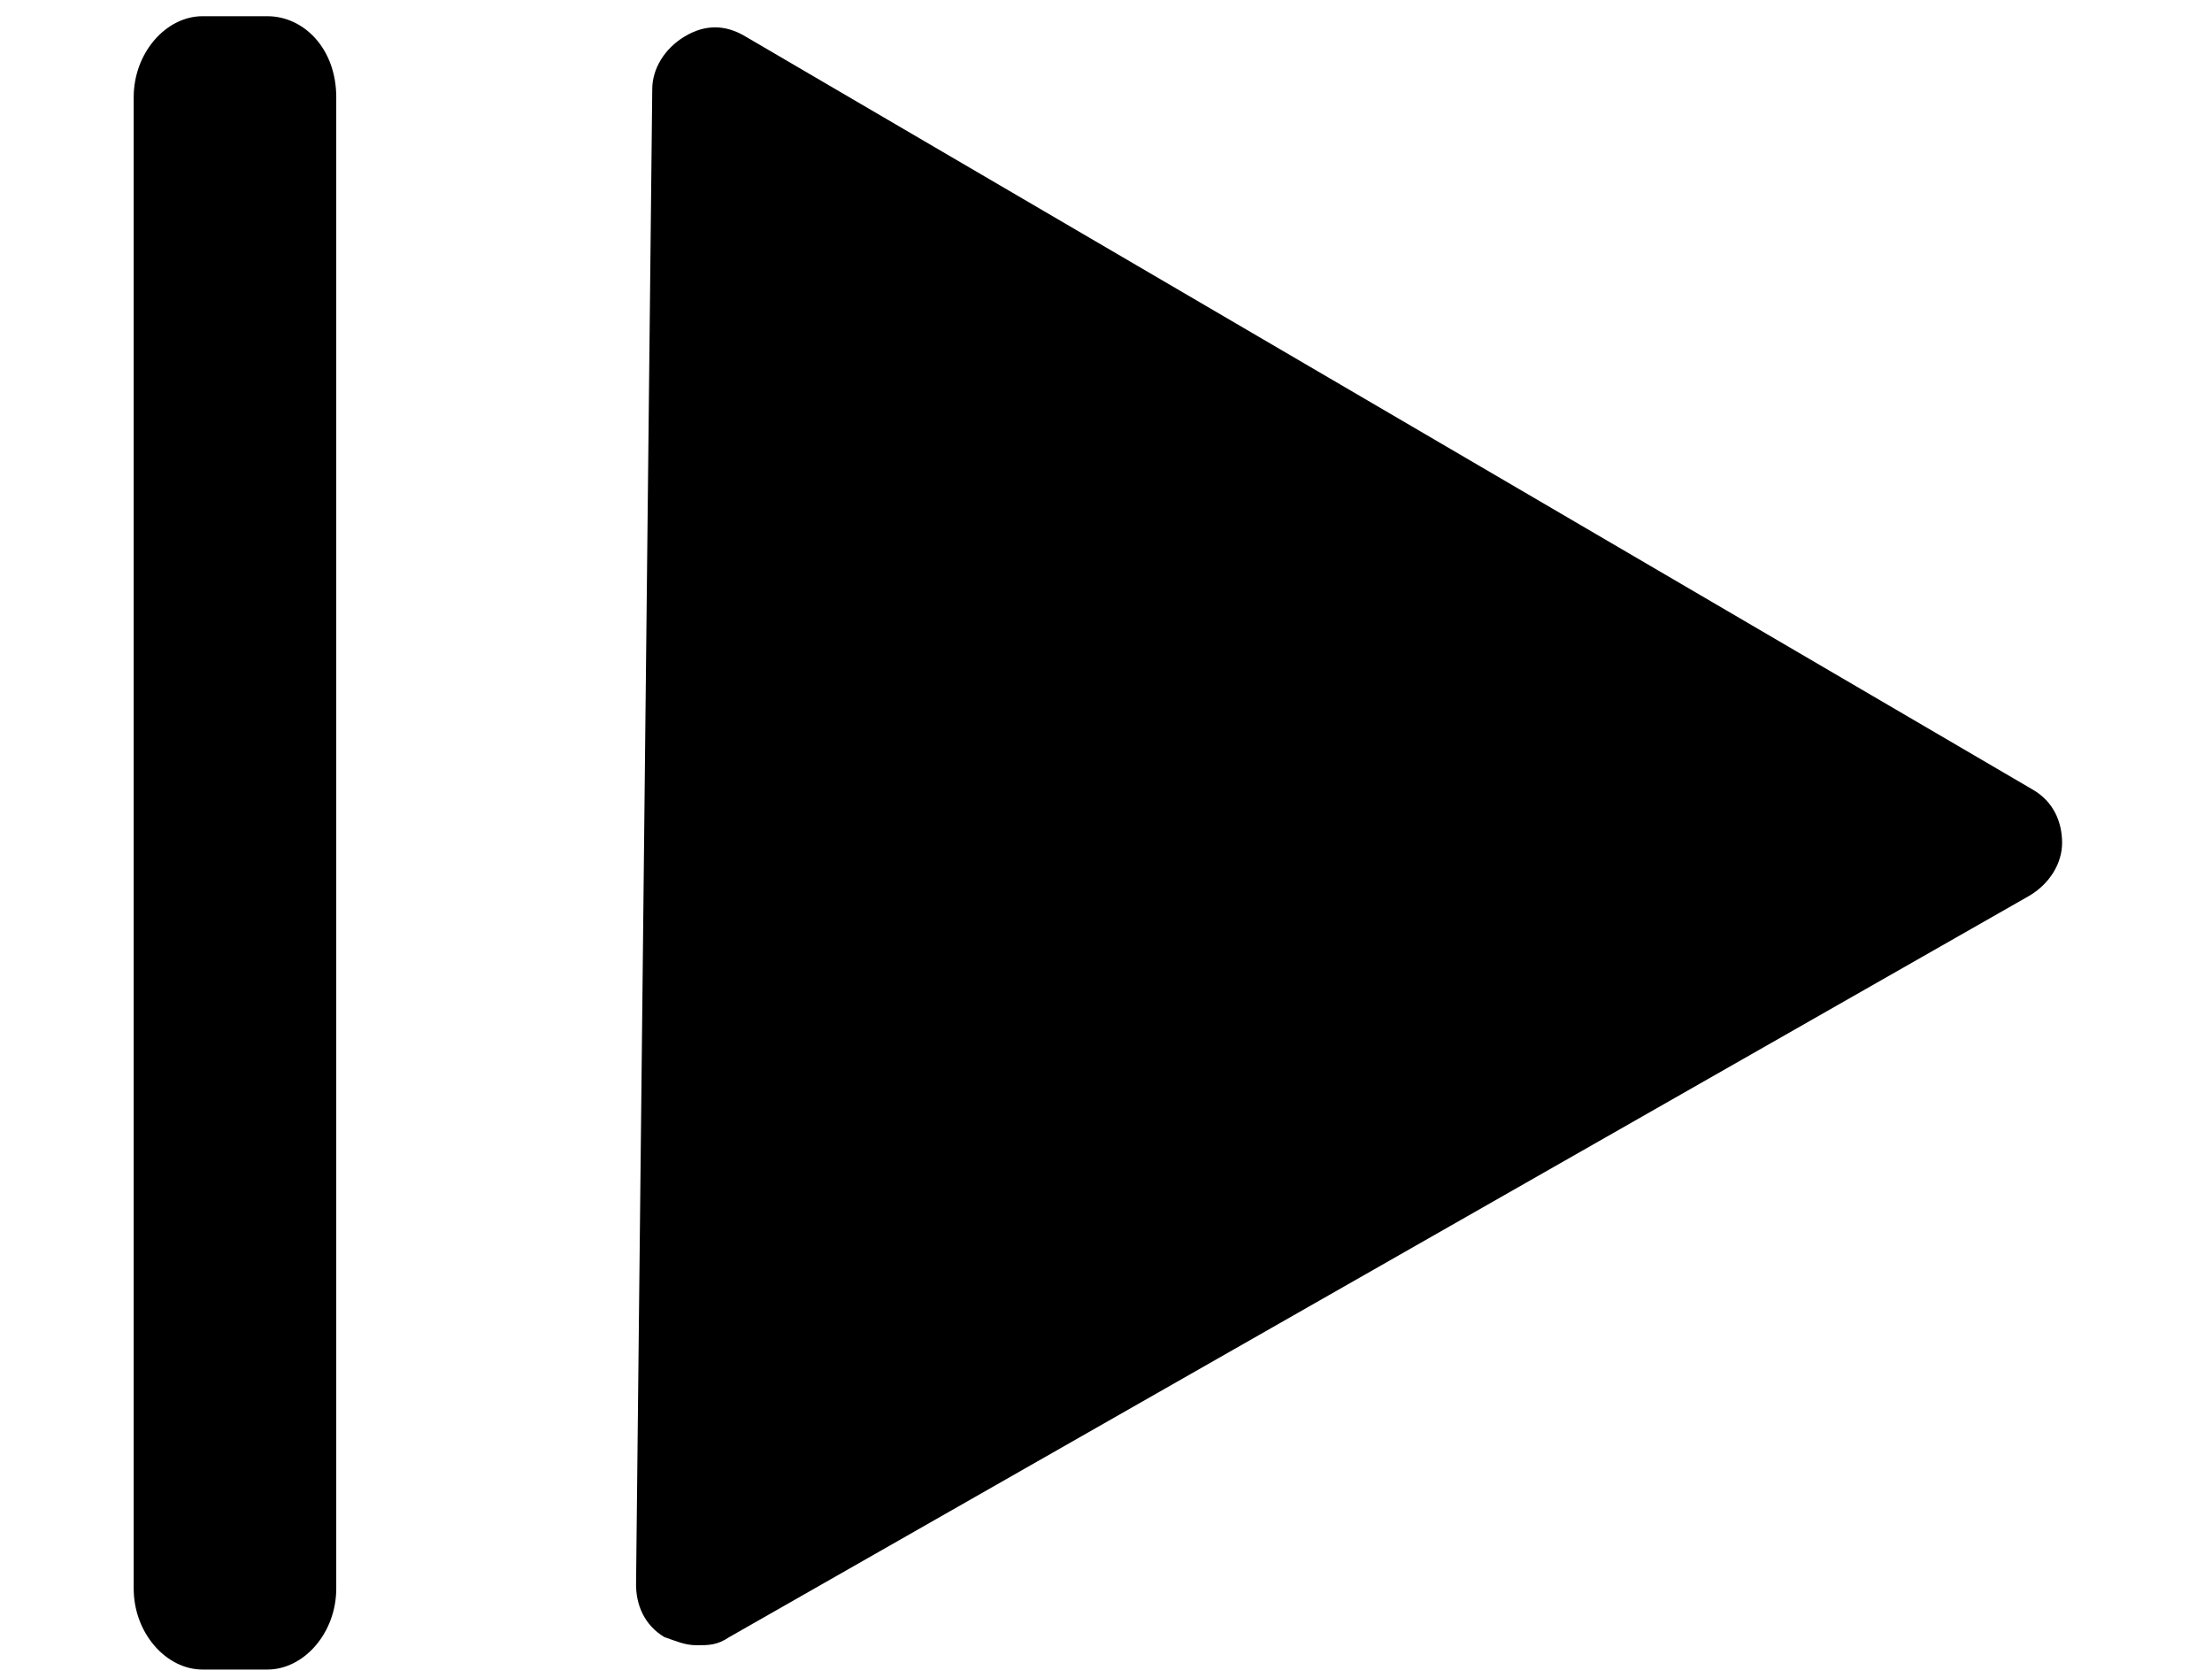
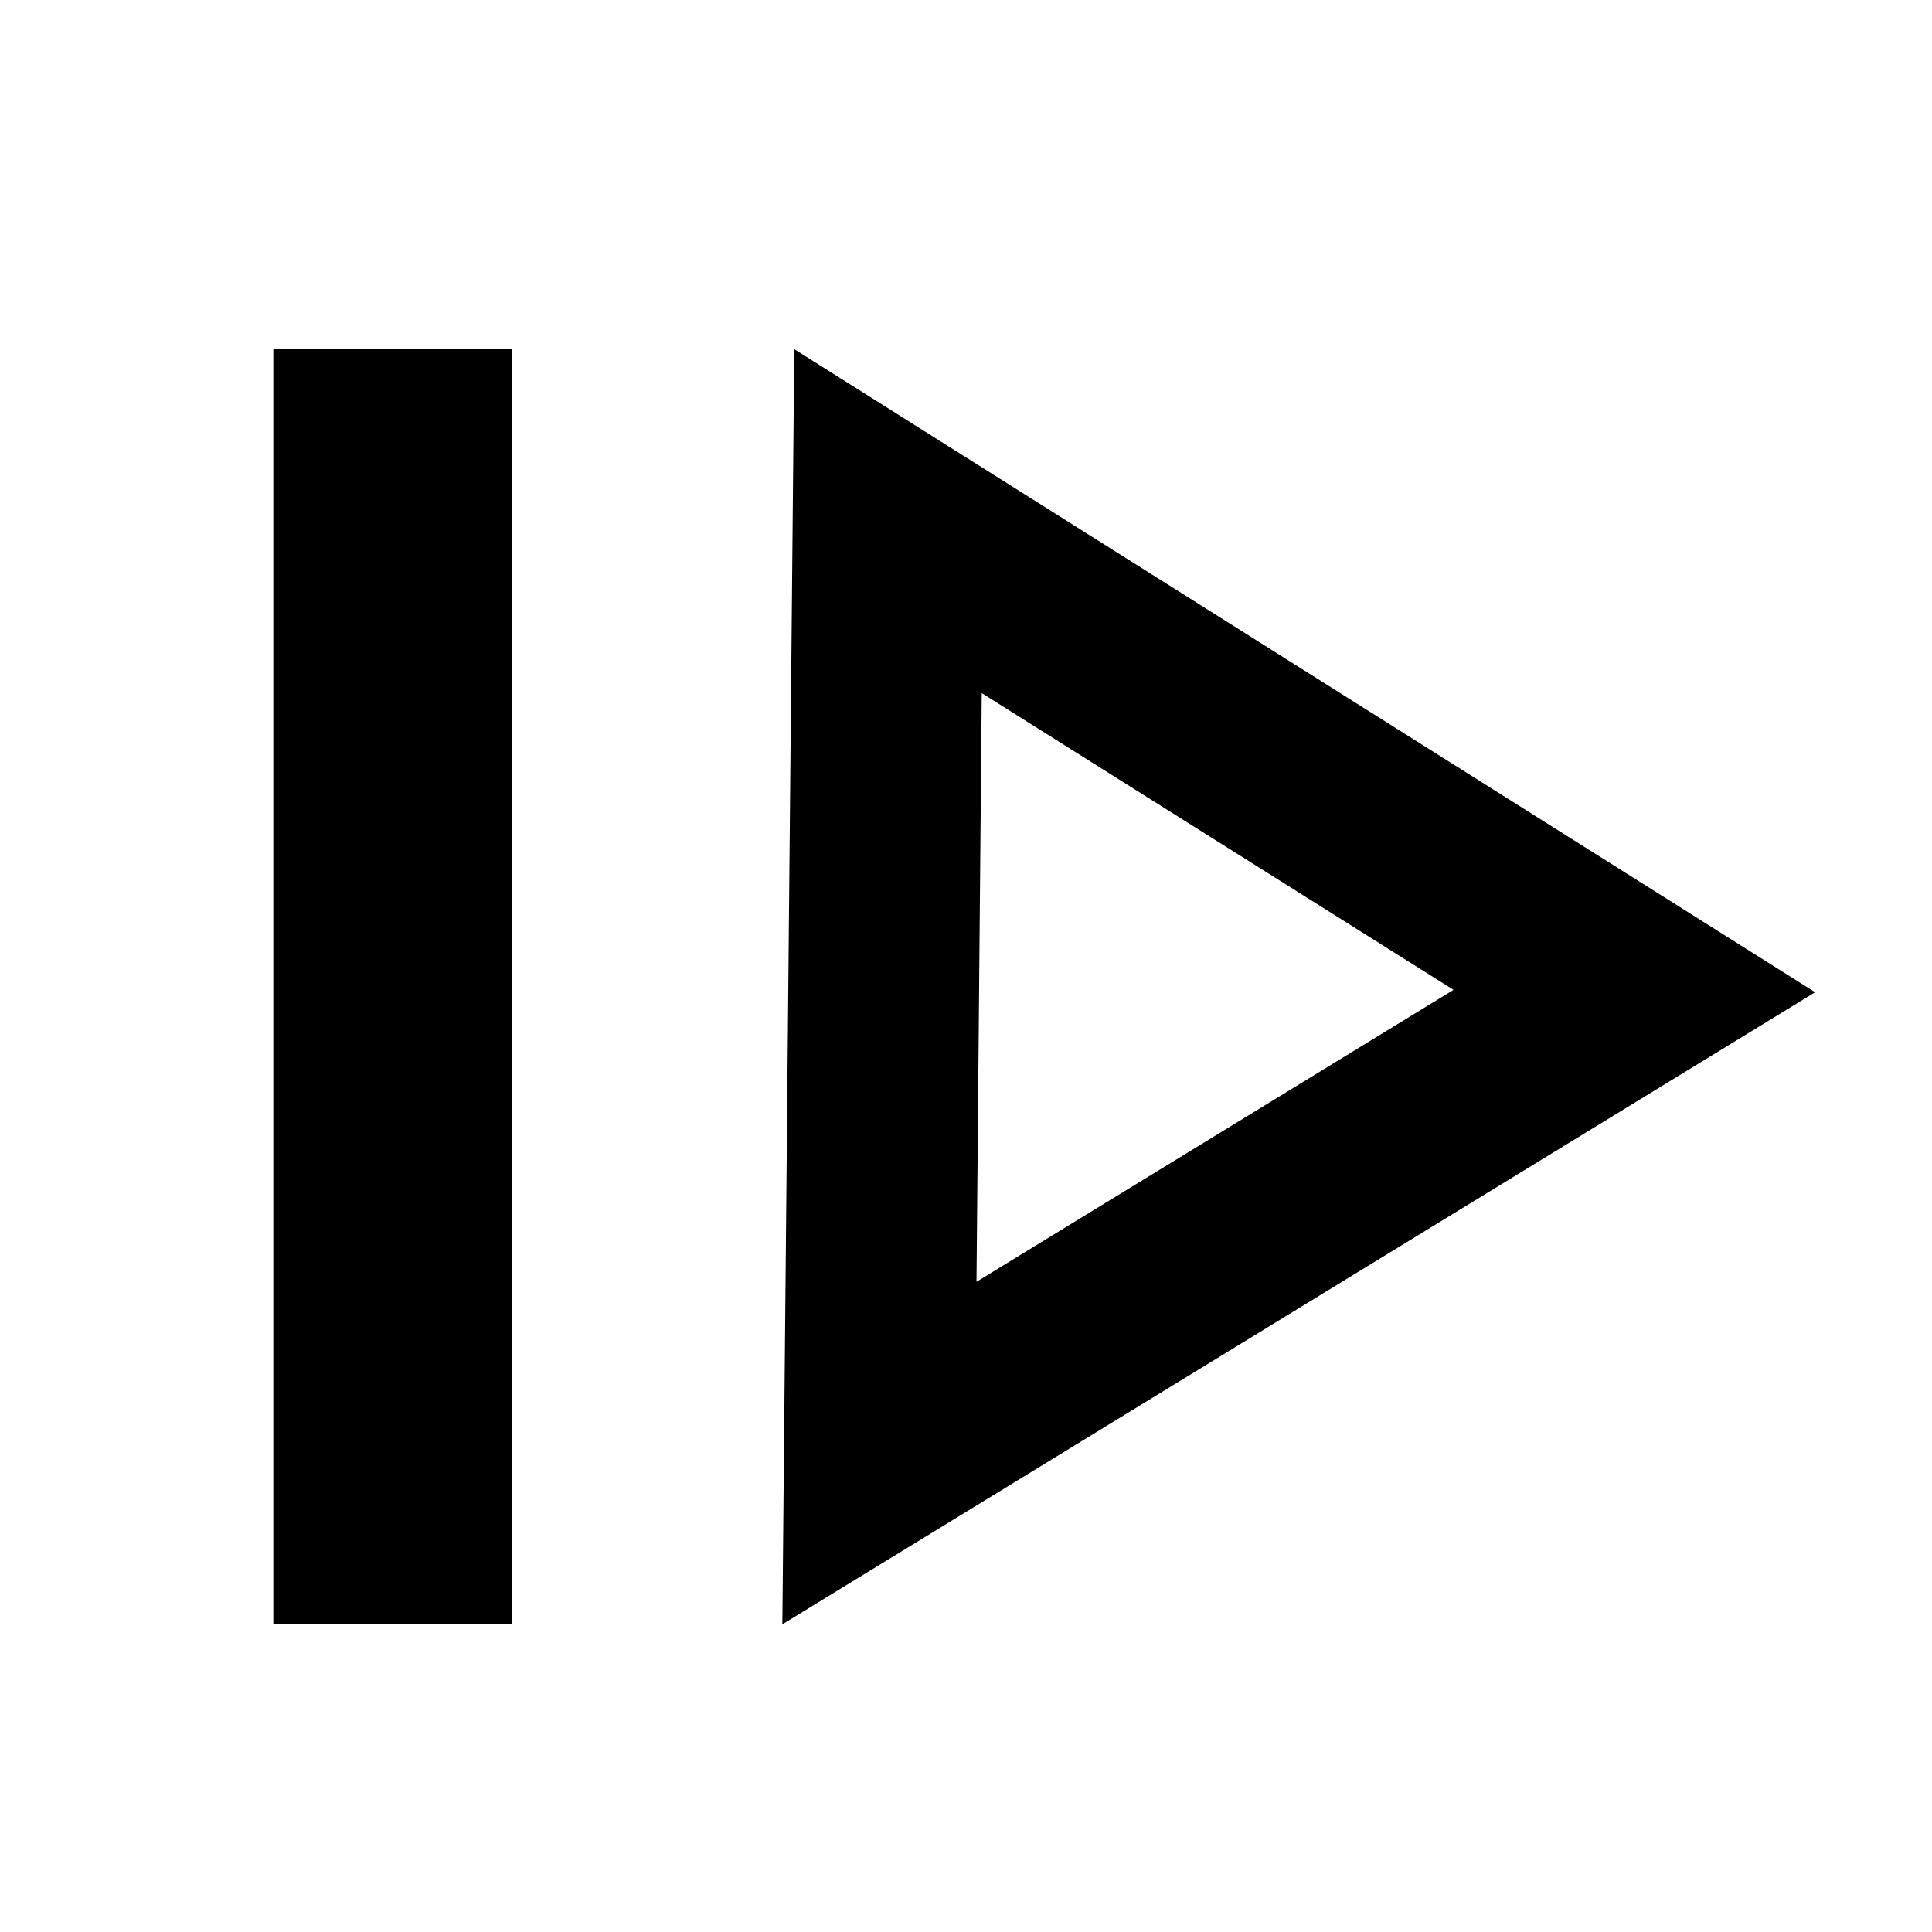
- <svg xmlns="http://www.w3.org/2000/svg" version="1.1" id="Layer_1" x="0px" y="0px" viewBox="0 0 54.6 41.4" style="enable-background:new 0 0 54.6 41.4;" xml:space="preserve">
-   <g>
-     <path d="M17.2,40.6c-0.3,0-0.5-0.1-0.8-0.2c-0.5-0.3-0.7-0.8-0.7-1.3l0.4-36.9c0-0.5,0.3-1,0.8-1.3c0.5-0.3,1-0.3,1.5,0l31.8,18.6   c0.5,0.3,0.7,0.8,0.7,1.3s-0.3,1-0.8,1.3L18,40.4C17.7,40.6,17.5,40.6,17.2,40.6z" />
+ <svg xmlns="http://www.w3.org/2000/svg" viewBox="0 0 40.5 40.5">
+   <g id="Layer_7" data-name="Layer 7">
+     <rect x="5.73" y="7.32" width="5" height="26.73" />
+     <path d="M20.58,14.53l9.89,6.22-10,6.12.11-12.34M16.65,7.32,16.4,34.05,38.05,20.8,16.65,7.32Z" />
  </g>
-   <path d="M6.6,0.4c-0.3,0-1.3,0-1.6,0c-0.9,0-1.7,0.9-1.7,2v36.8c0,1.1,0.8,2,1.7,2c0.3,0,1.3,0,1.6,0c0.9,0,1.7-0.9,1.7-2V2.4  C8.3,1.2,7.5,0.4,6.6,0.4z" />
</svg>
